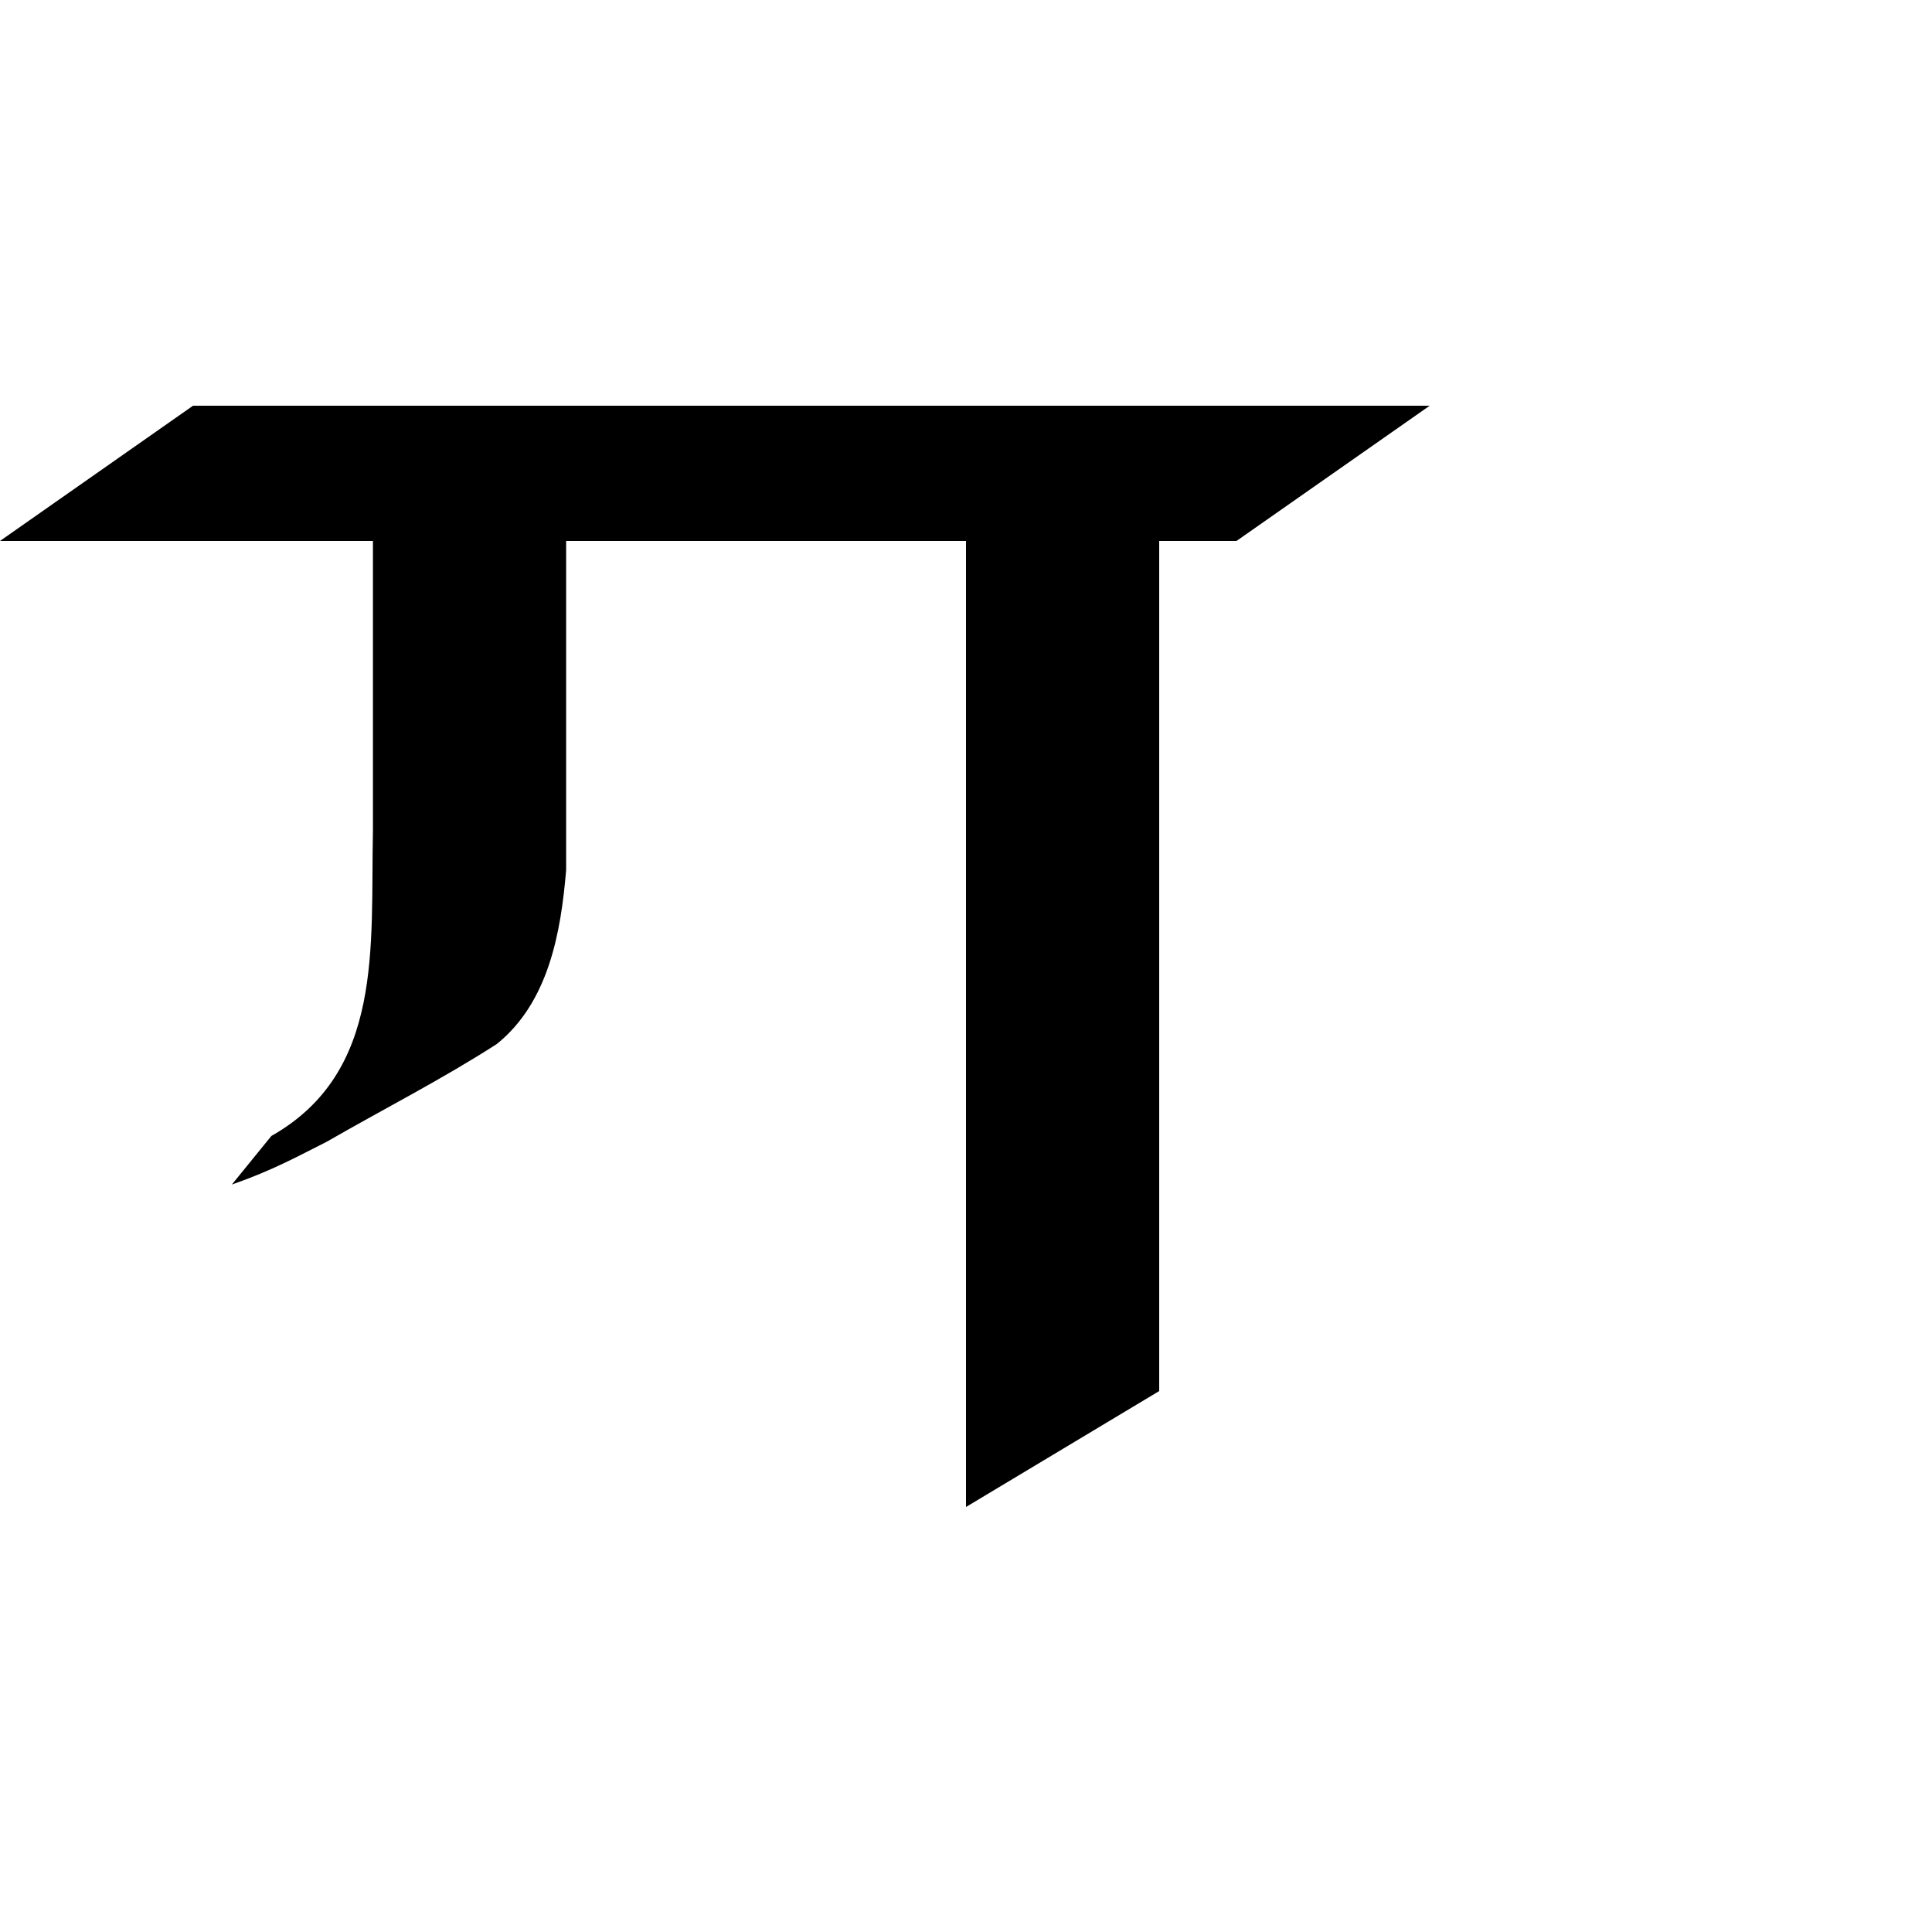
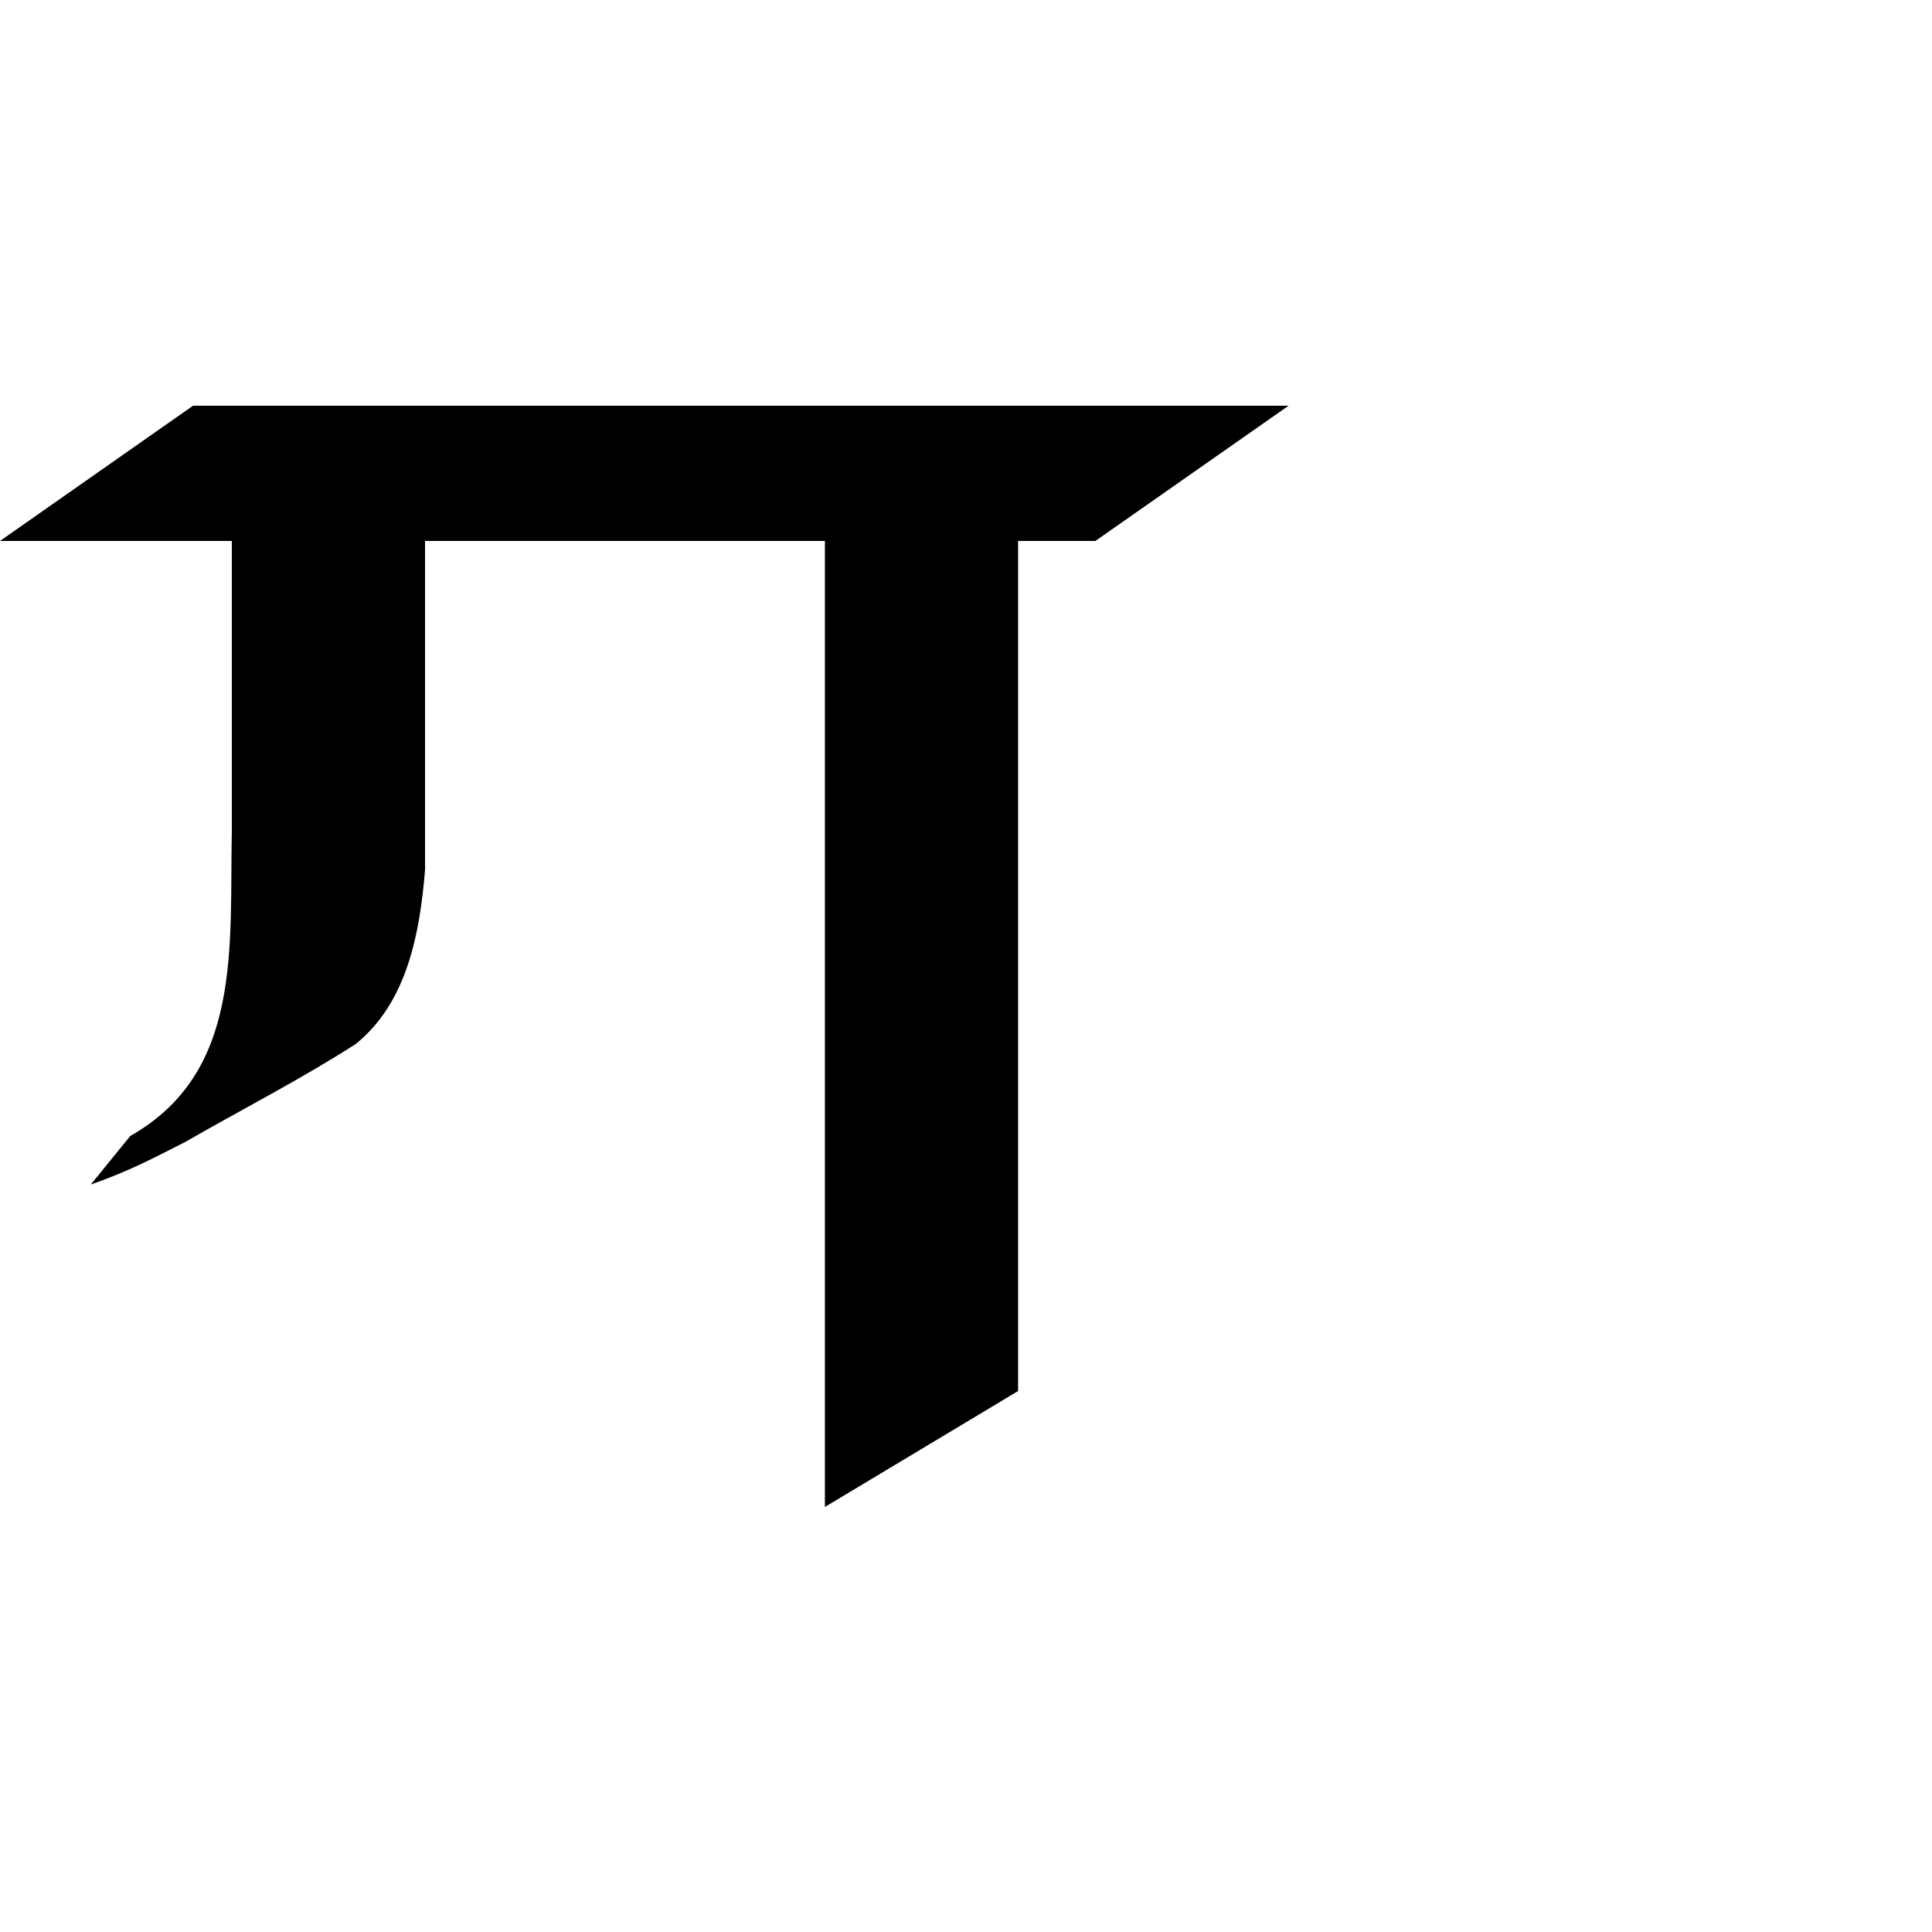
<svg xmlns="http://www.w3.org/2000/svg" viewBox="0 0 1000 1000">
-   <path transform="translate(-3000,-52.3622)" style="fill:#000000;fill-opacity:1;stroke:none" d="m 3099.906,262.362 -99.906,70 193.031,0 0,150 c -1.283,59.845 5.821,124.929 -52.562,157.969 L 3120,665.487 c 21.477,-7.514 33.809,-14.479 49,-22.094 29.348,-16.92 59.681,-32.333 88.156,-50.656 26.783,-21.6 33.186,-57.684 35.875,-90.062 l 0,-170.312 206.969,0 0,500 100,-60 0,-440 40,0 100,-70 z" />
+   <path transform="translate(-3000,-52.3622)" style="fill:#000000;fill-opacity:1;stroke:none" d="m 3099.906,262.362 -99.906,70 120,0 0,150 c -1.283,59.845 5.821,124.929 -52.562,157.969 l -20.469,25.156 c 21.477,-7.514 33.809,-14.479 49,-22.094 29.348,-16.92 59.681,-32.333 88.156,-50.656 26.783,-21.6 33.186,-57.684 35.875,-90.062 l 0,-170.312 206.969,0 0,500 100,-60 0,-440 40,0 100,-70 z" />
</svg>
